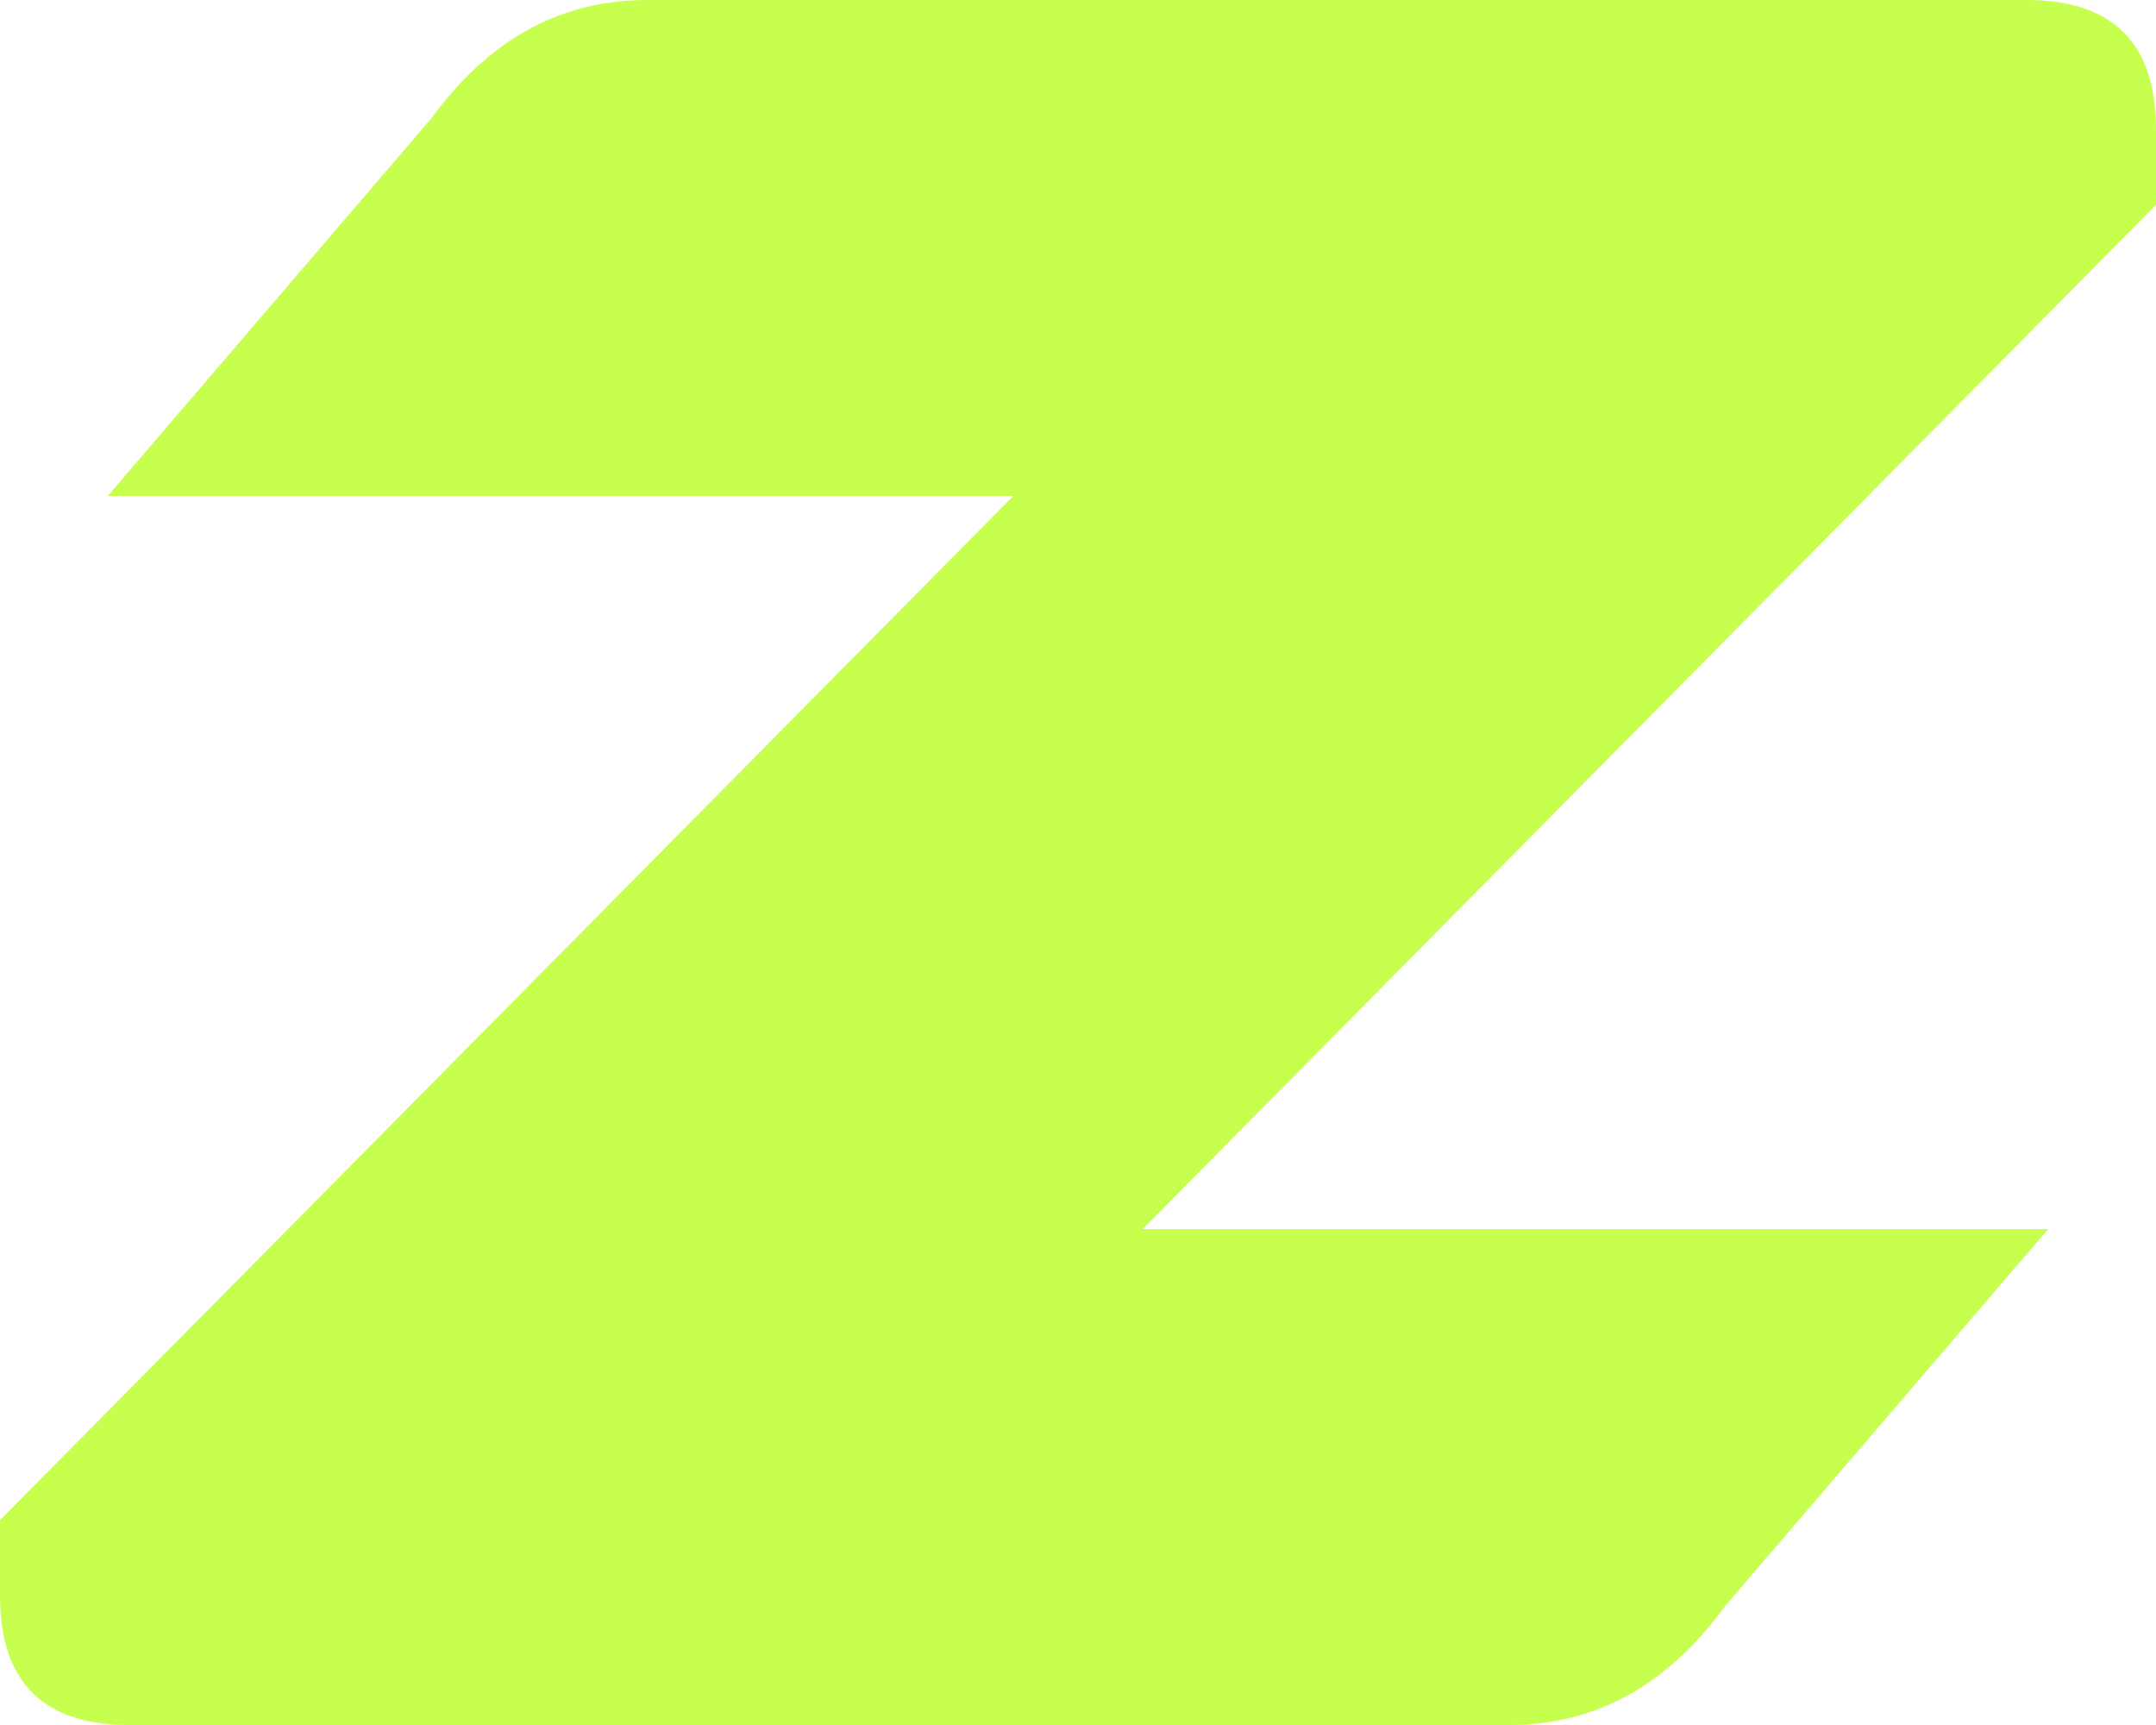
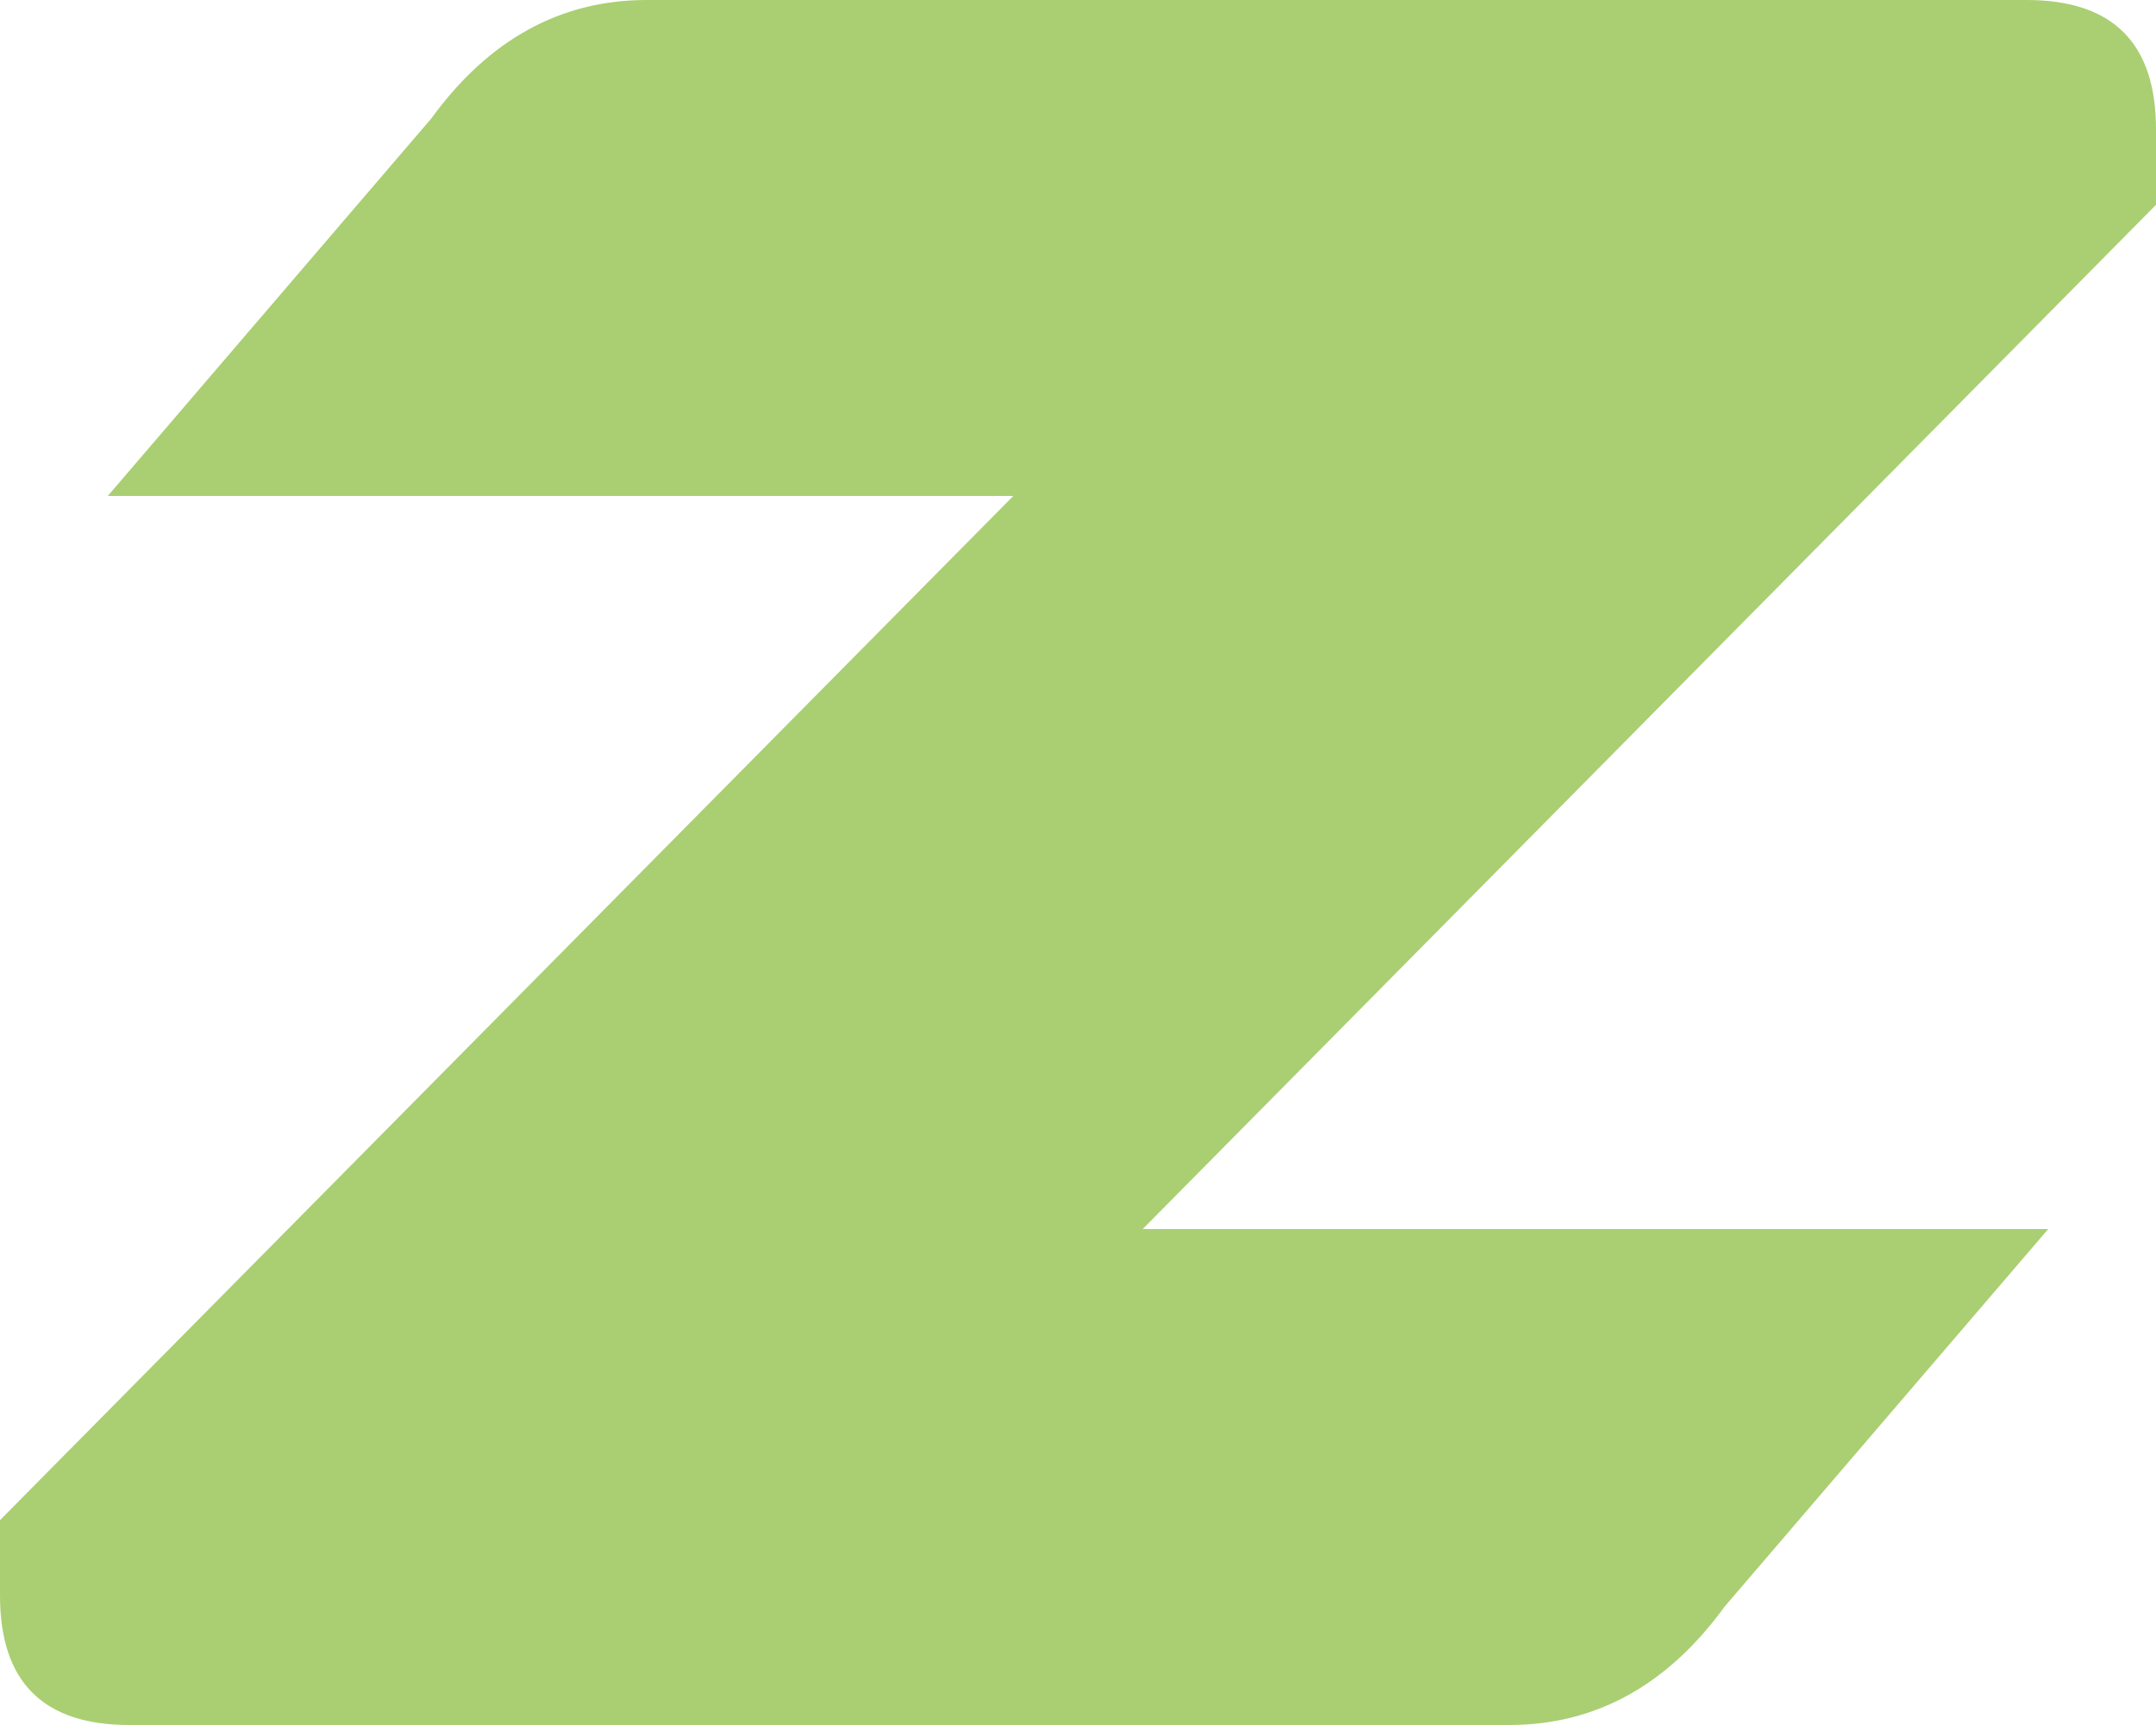
<svg xmlns="http://www.w3.org/2000/svg" viewBox="0 0 100 80" width="100" height="80" role="img" aria-label="ZUNO">
-   <path fill="#C6FF4D" d="M24 0H94Q100 0 100 6V9.5L53 57H95L80 74.5Q76 80 70 80H6Q0 80 0 74V70.5L47 23H5L20 5.5Q24 0 30 0Z" />
+   <path fill="#A9CF72" d="M24 0H94Q100 0 100 6V9.5L53 57H95L80 74.5Q76 80 70 80H6Q0 80 0 74V70.5L47 23H5L20 5.5Q24 0 30 0Z" />
</svg>
